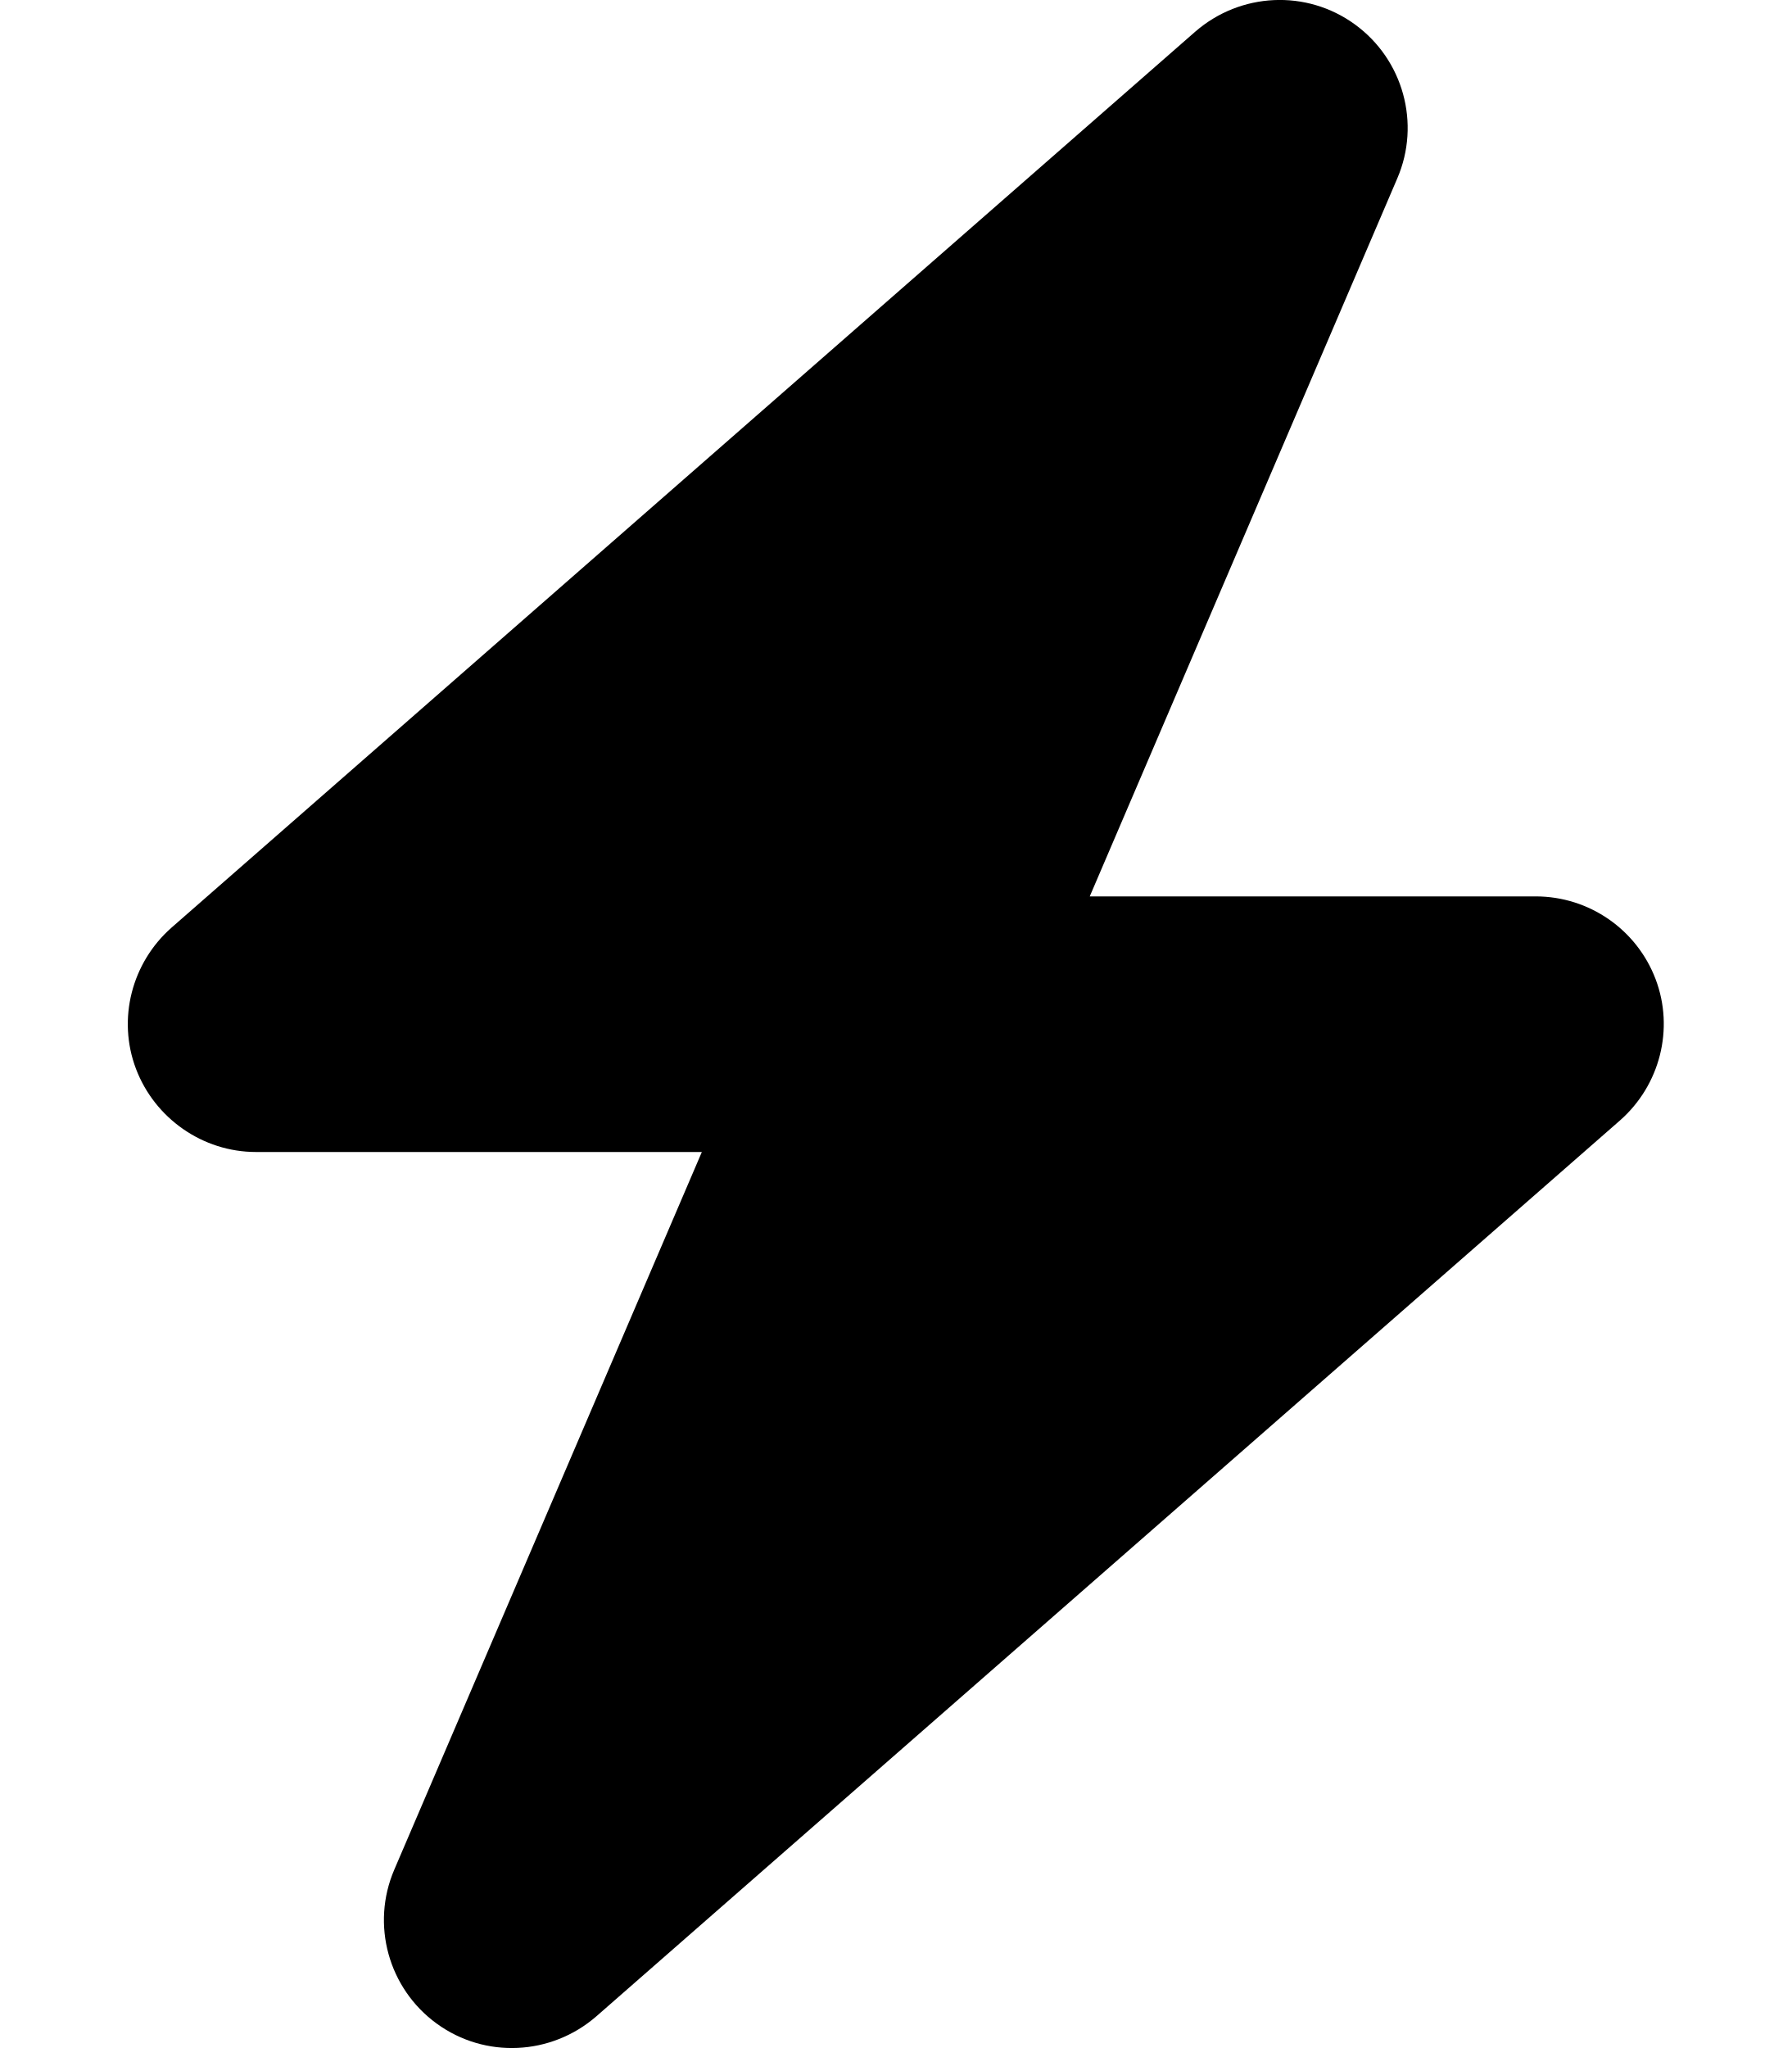
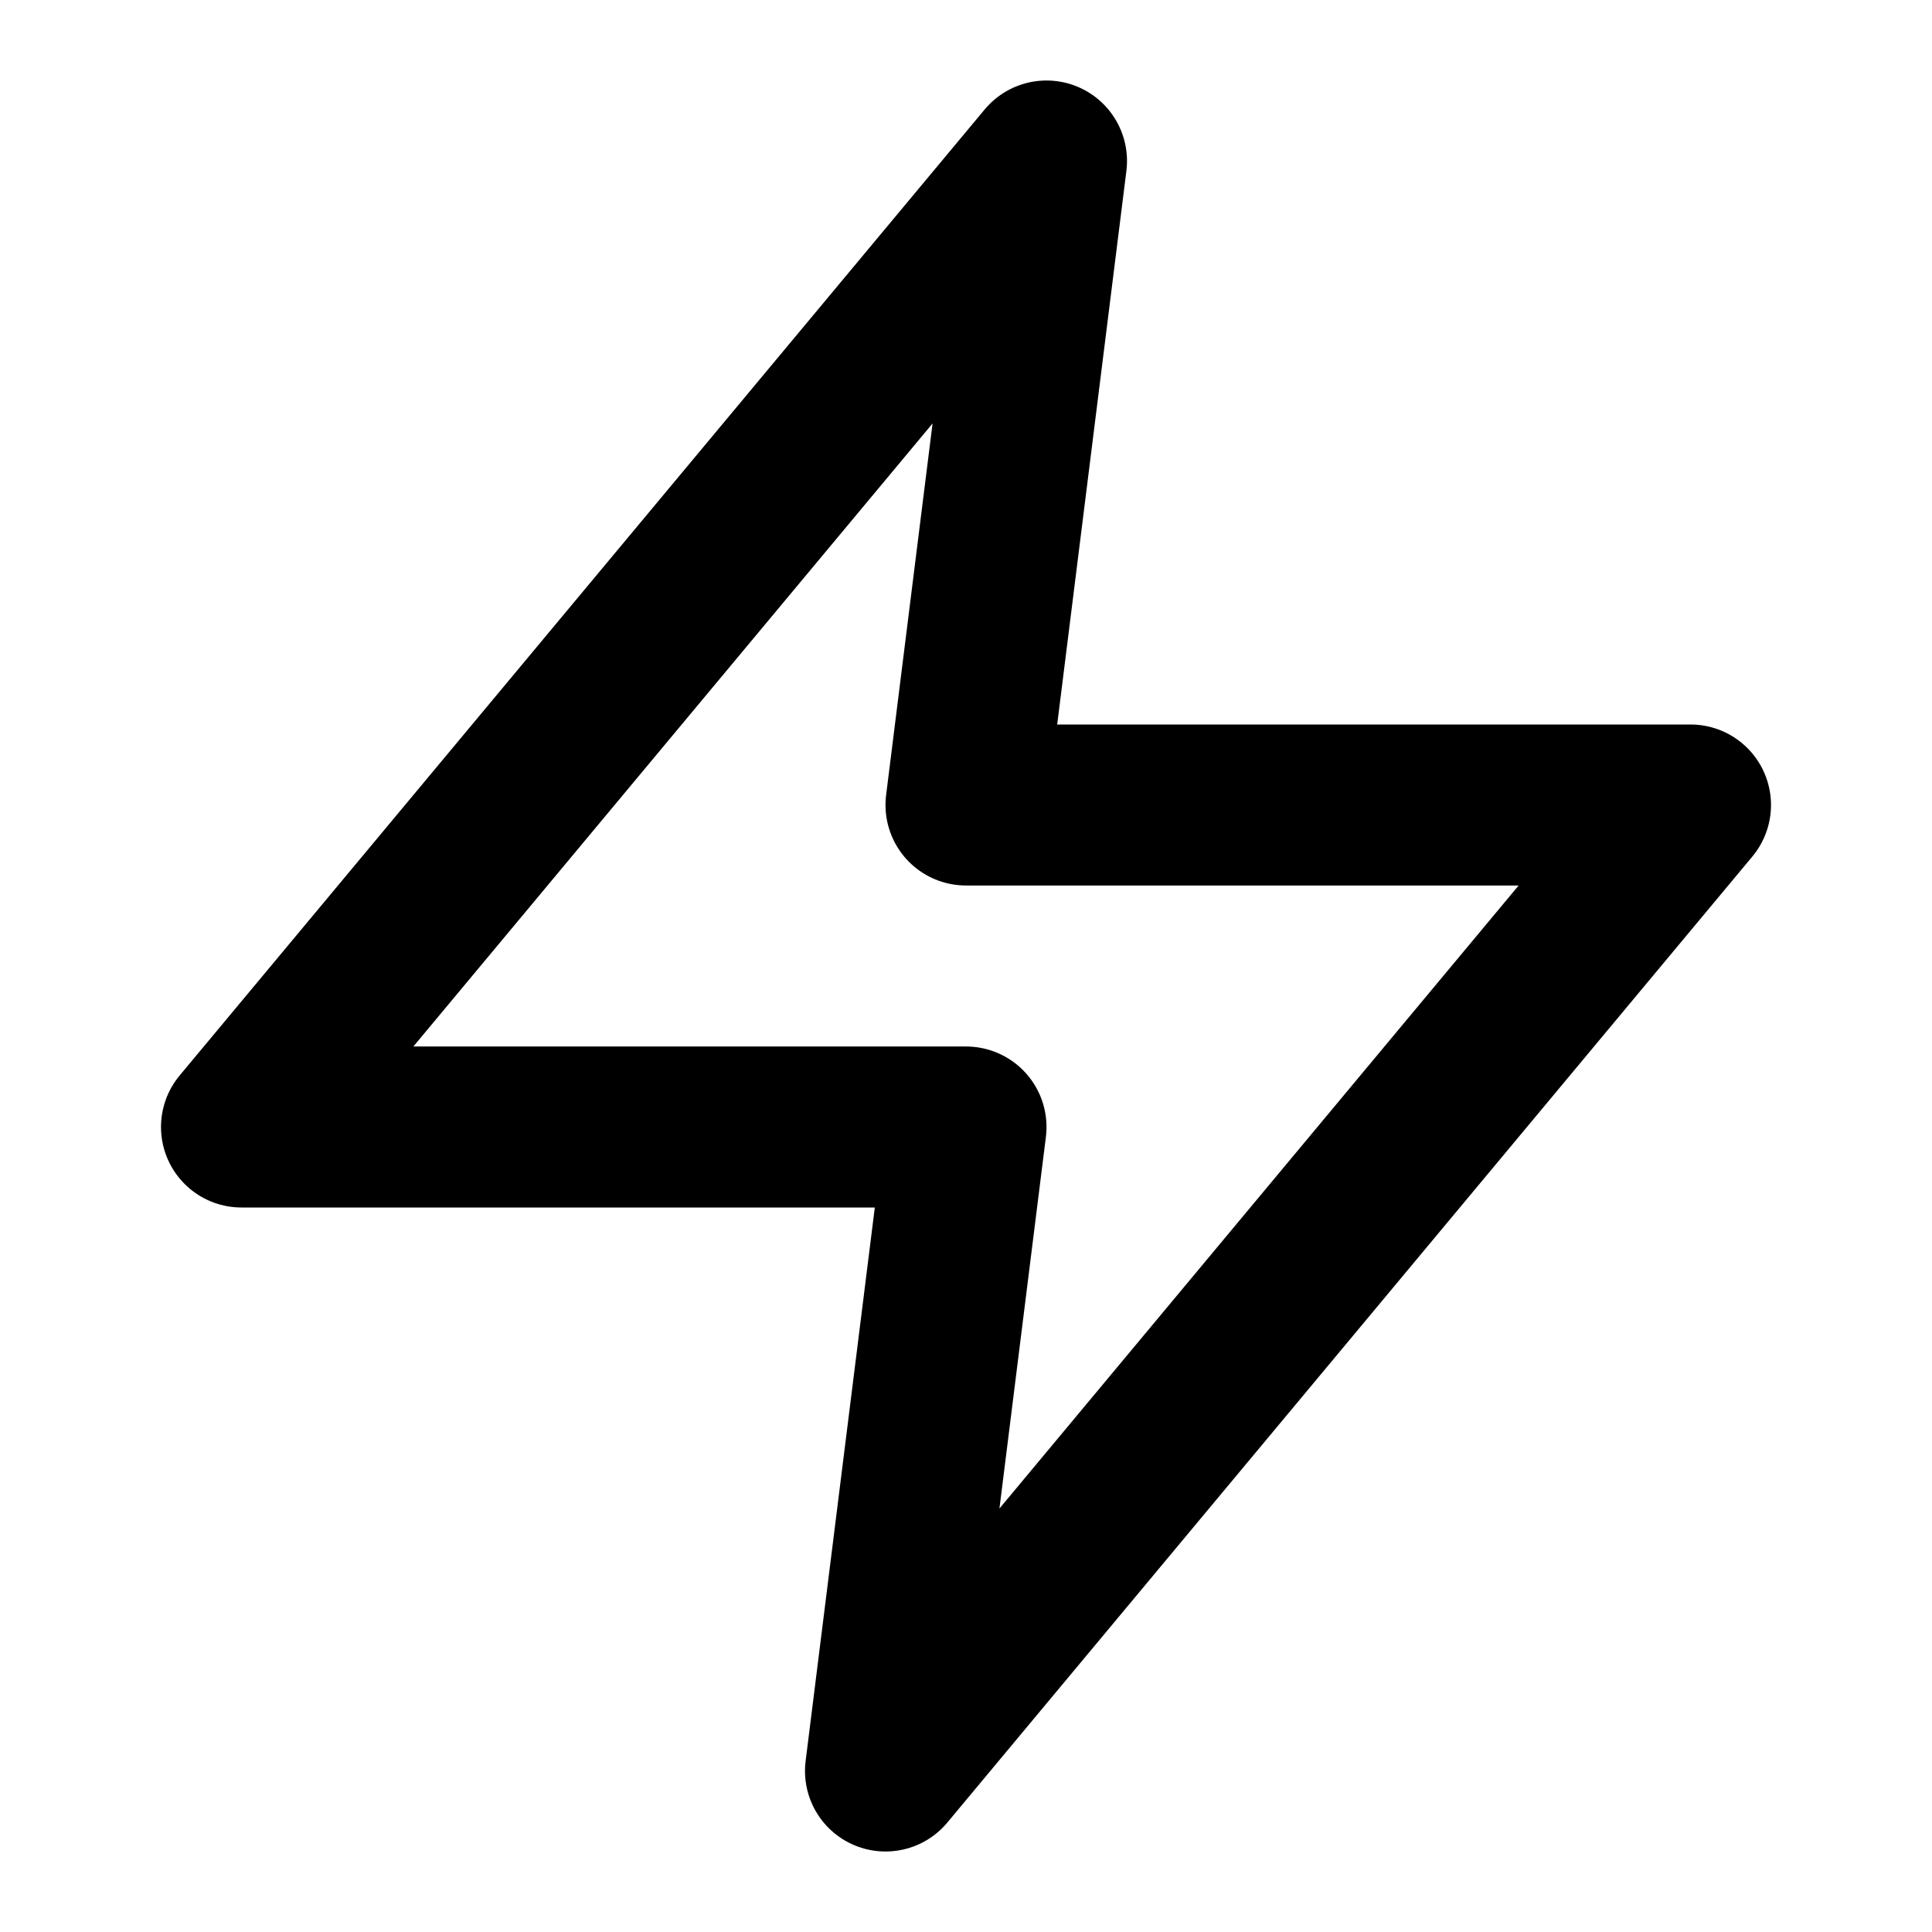
- <svg xmlns="http://www.w3.org/2000/svg" viewBox="0 0 448 512">
-   <path d="M349.4 44.6c5.9-13.7 1.5-29.7-10.6-38.5s-28.6-8-39.9 1.8l-256 224c-10 8.8-13.6 22.9-8.9 35.3S50.7 288 64 288H175.5L98.6 467.4c-5.9 13.7-1.5 29.7 10.6 38.5s28.6 8 39.9-1.8l256-224c10-8.8 13.6-22.9 8.9-35.3s-16.6-20.7-30-20.7H272.5L349.4 44.6z" />
+ <svg xmlns="http://www.w3.org/2000/svg" width="24" height="24" viewBox="0 0 24 24" fill="none" stroke="currentColor" stroke-width="2" stroke-linecap="round" stroke-linejoin="round" class="feather feather-zap">
+   <polygon points="13 2 3 14 12 14 11 22 21 10 12 10 13 2" />
</svg>
